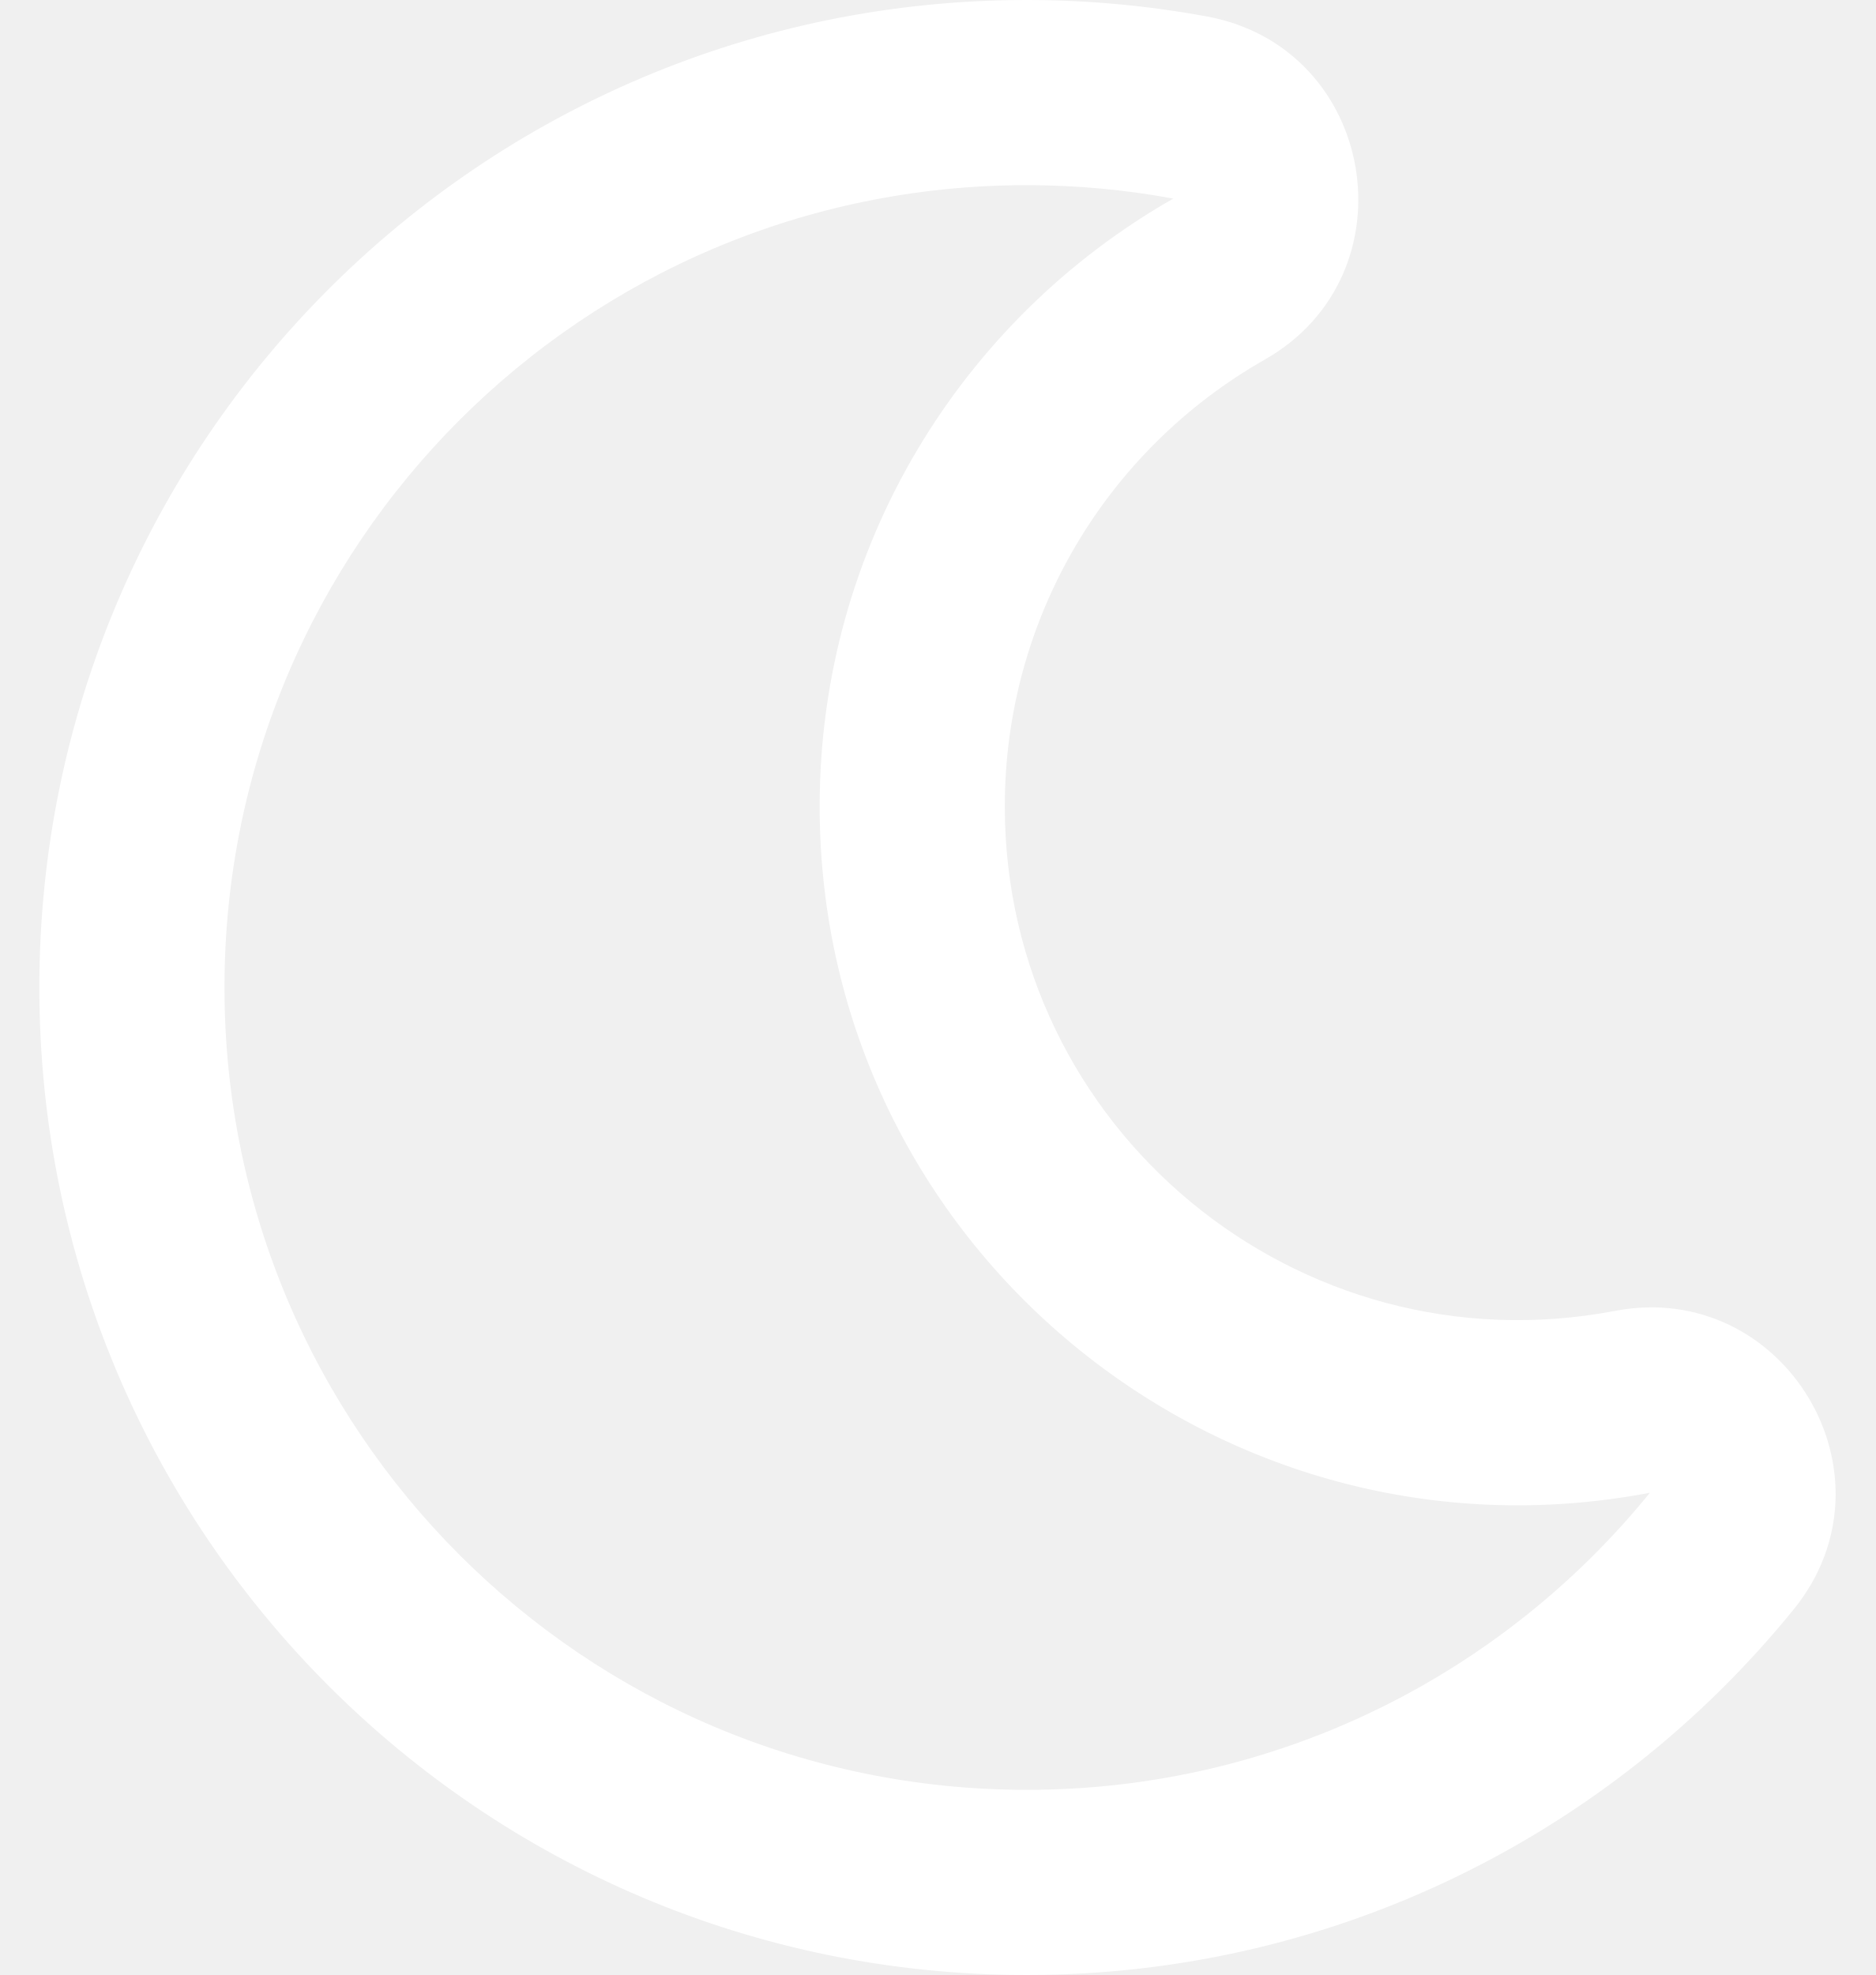
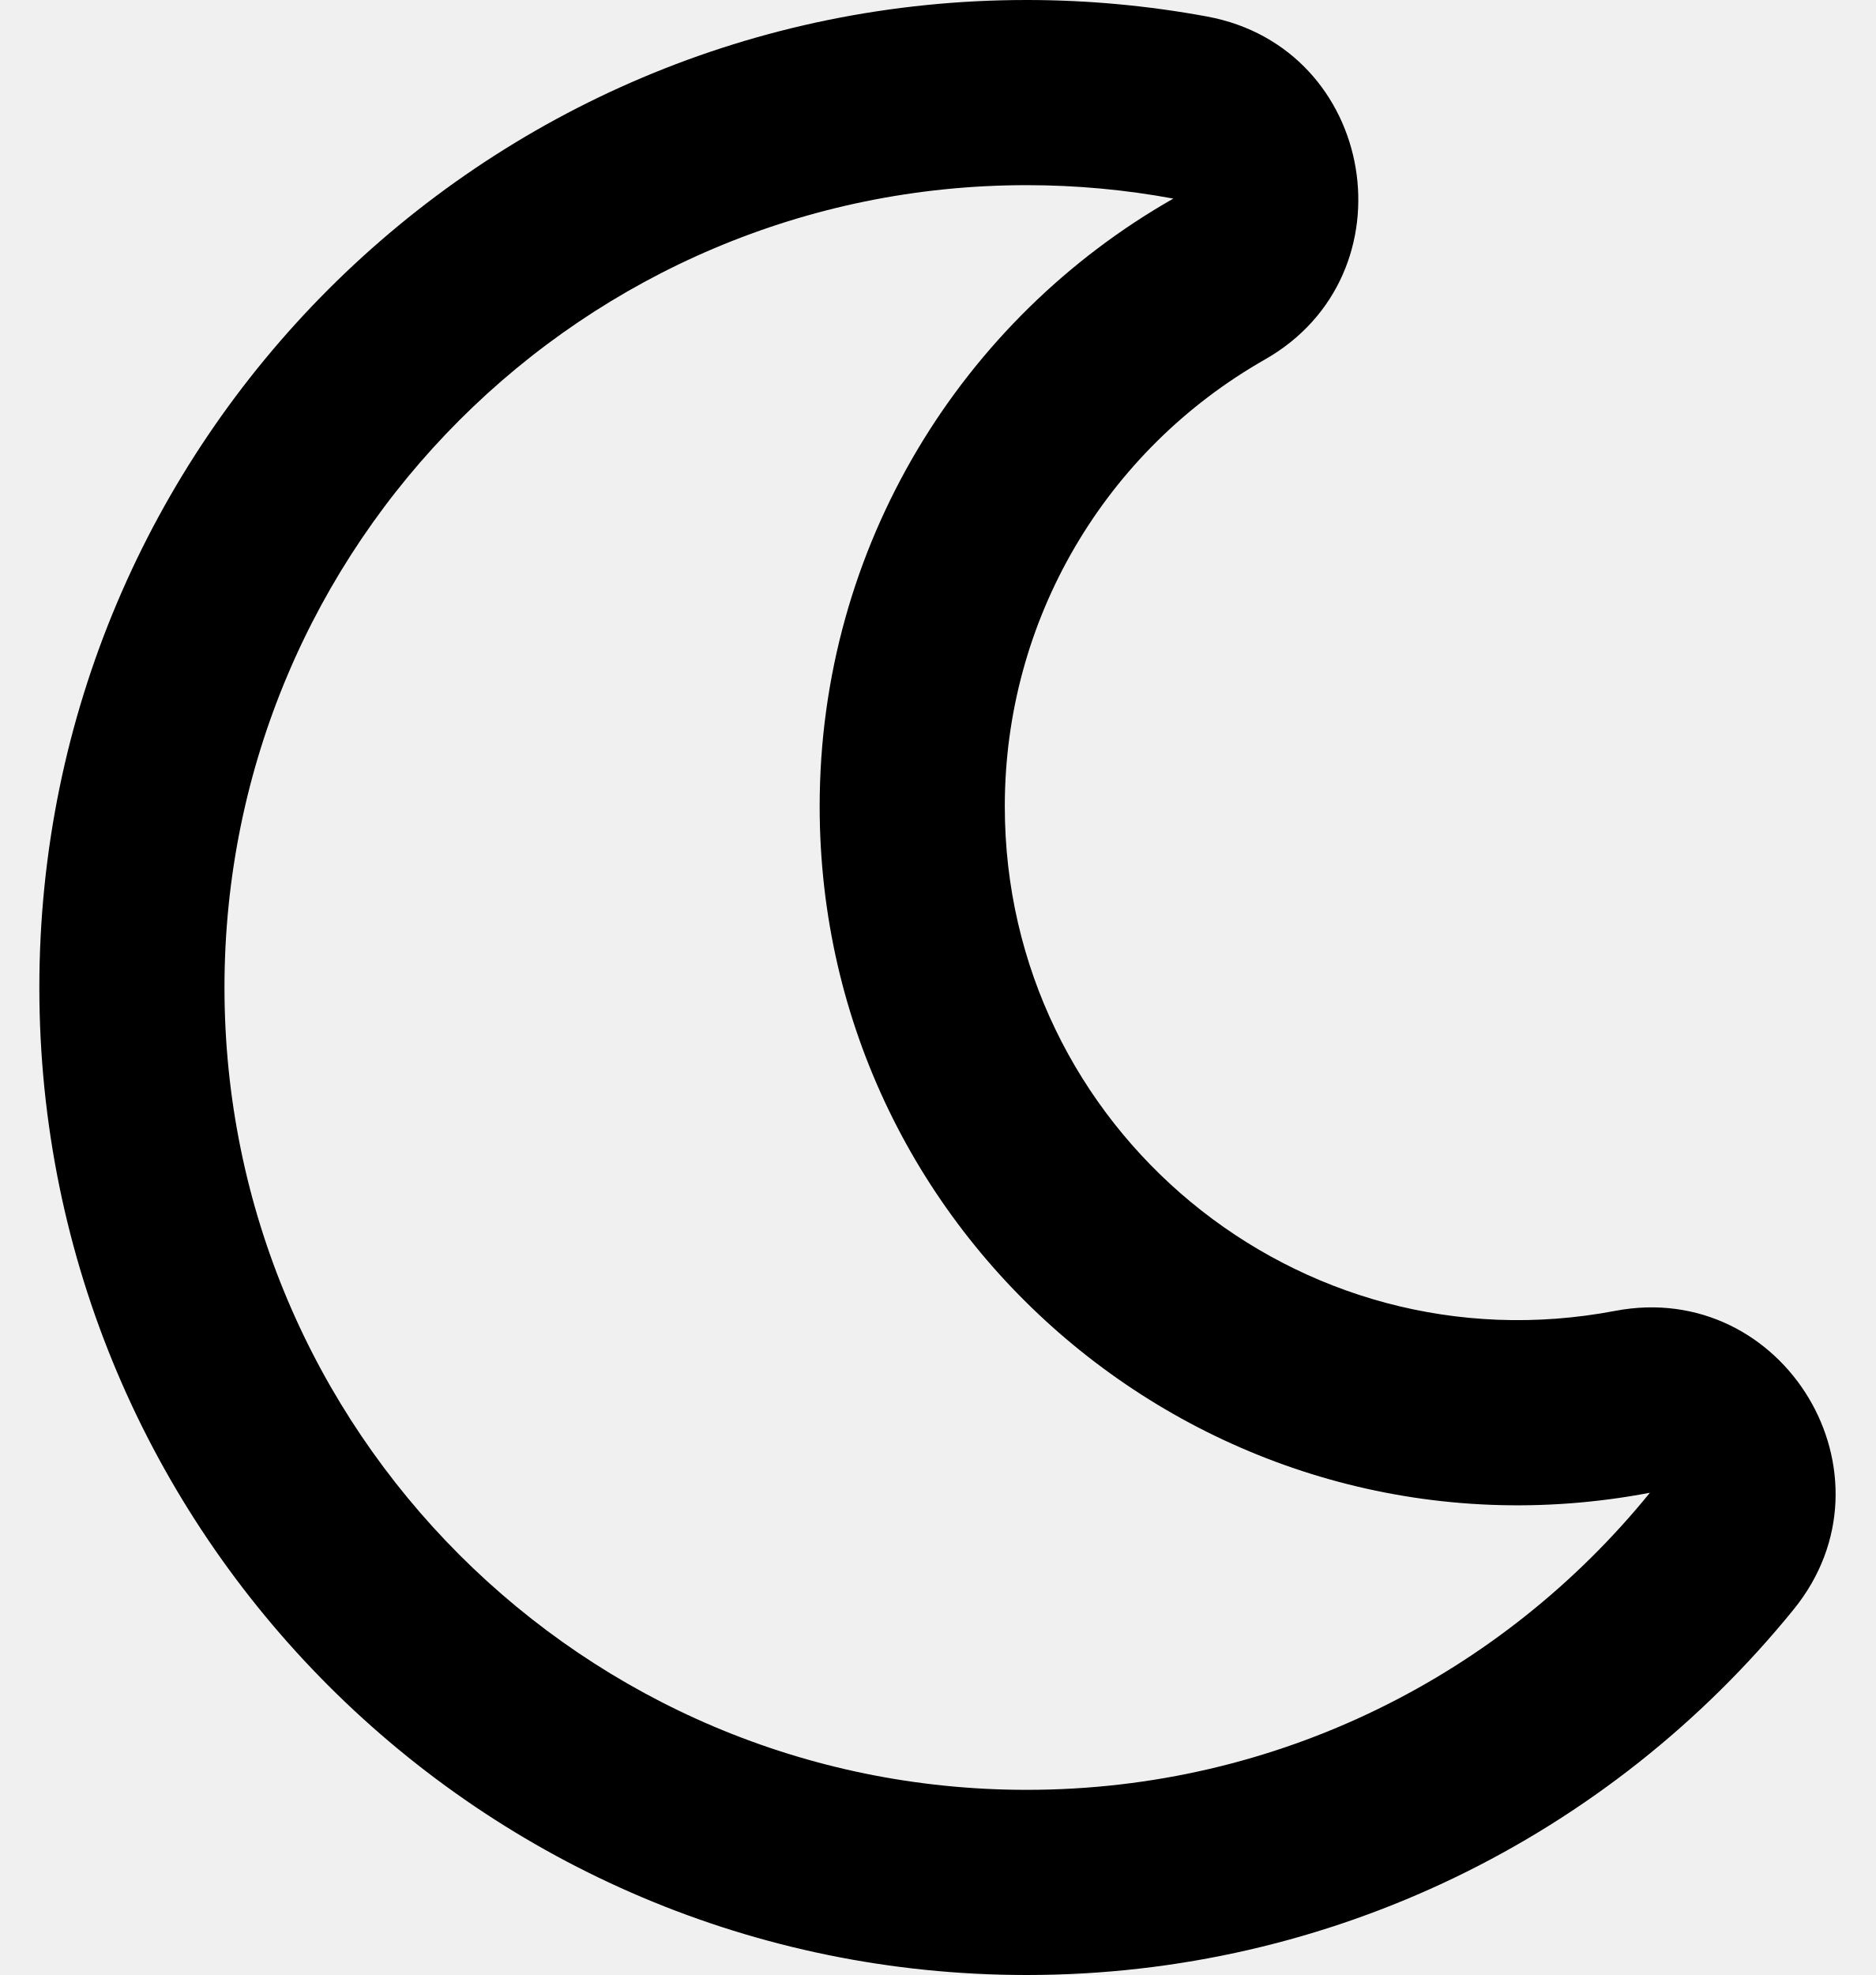
<svg xmlns="http://www.w3.org/2000/svg" width="38" height="40" viewBox="0 0 38 40" fill="none">
-   <path id="Mask" fill-rule="evenodd" clip-rule="evenodd" d="M36.332 32.596C32.592 37.203 26.95 40 20.797 40C9.748 40 0.797 31.044 0.797 20C0.797 8.951 9.753 0 20.797 0C22.022 0 23.244 0.112 24.448 0.334C27.887 0.969 28.649 5.558 25.622 7.281C22.389 9.12 20.353 12.547 20.353 16.331C20.353 22.856 26.285 27.774 32.718 26.549C36.132 25.899 38.54 29.875 36.332 32.596ZM23.767 4.022C22.804 3.844 21.811 3.75 20.797 3.75C11.822 3.75 4.547 11.025 4.547 20C4.547 28.975 11.822 36.25 20.797 36.25C25.893 36.25 30.441 33.903 33.42 30.233C24.7 31.893 16.603 25.225 16.603 16.331C16.603 11.056 19.489 6.456 23.767 4.022Z" fill="white" />
+   <path id="Mask" fill-rule="evenodd" clip-rule="evenodd" d="M36.332 32.596C32.592 37.203 26.95 40 20.797 40C9.748 40 0.797 31.044 0.797 20C0.797 8.951 9.753 0 20.797 0C22.022 0 23.244 0.112 24.448 0.334C27.887 0.969 28.649 5.558 25.622 7.281C22.389 9.12 20.353 12.547 20.353 16.331C20.353 22.856 26.285 27.774 32.718 26.549C36.132 25.899 38.54 29.875 36.332 32.596ZM23.767 4.022C22.804 3.844 21.811 3.75 20.797 3.75C11.822 3.75 4.547 11.025 4.547 20C4.547 28.975 11.822 36.25 20.797 36.25C25.893 36.25 30.441 33.903 33.42 30.233C24.7 31.893 16.603 25.225 16.603 16.331C16.603 11.056 19.489 6.456 23.767 4.022Z" fill="black" />
</svg>
